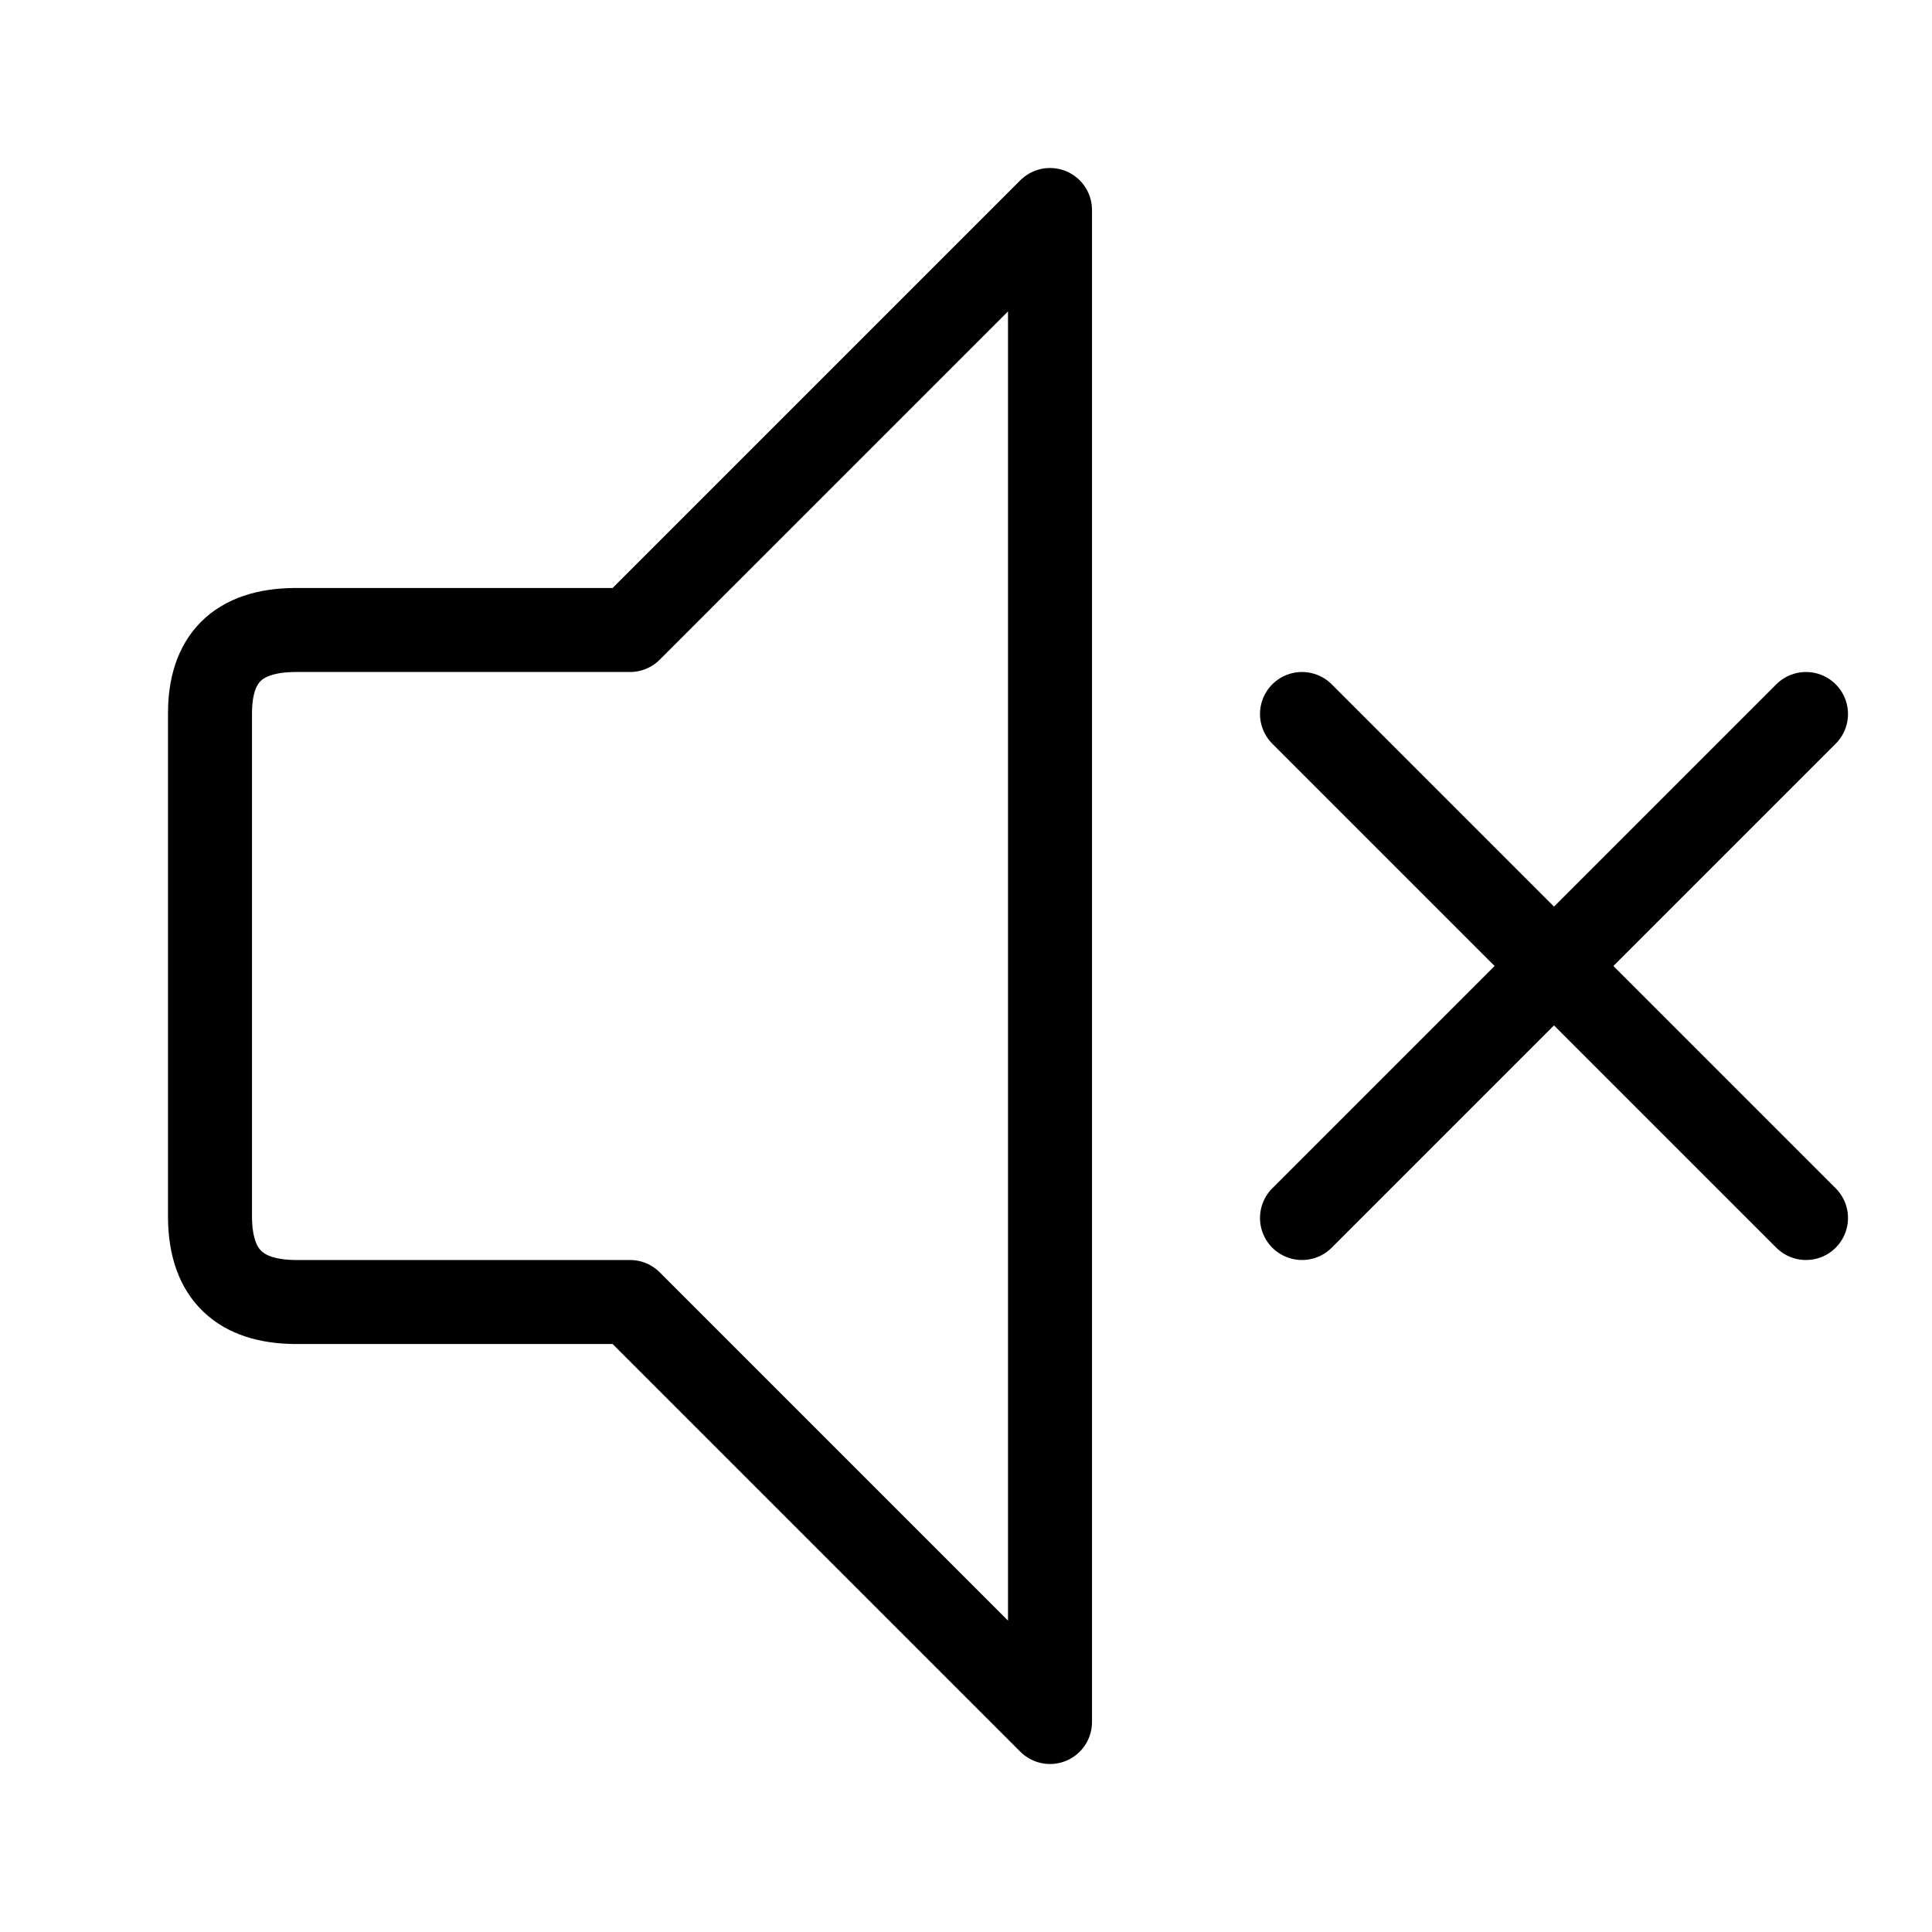
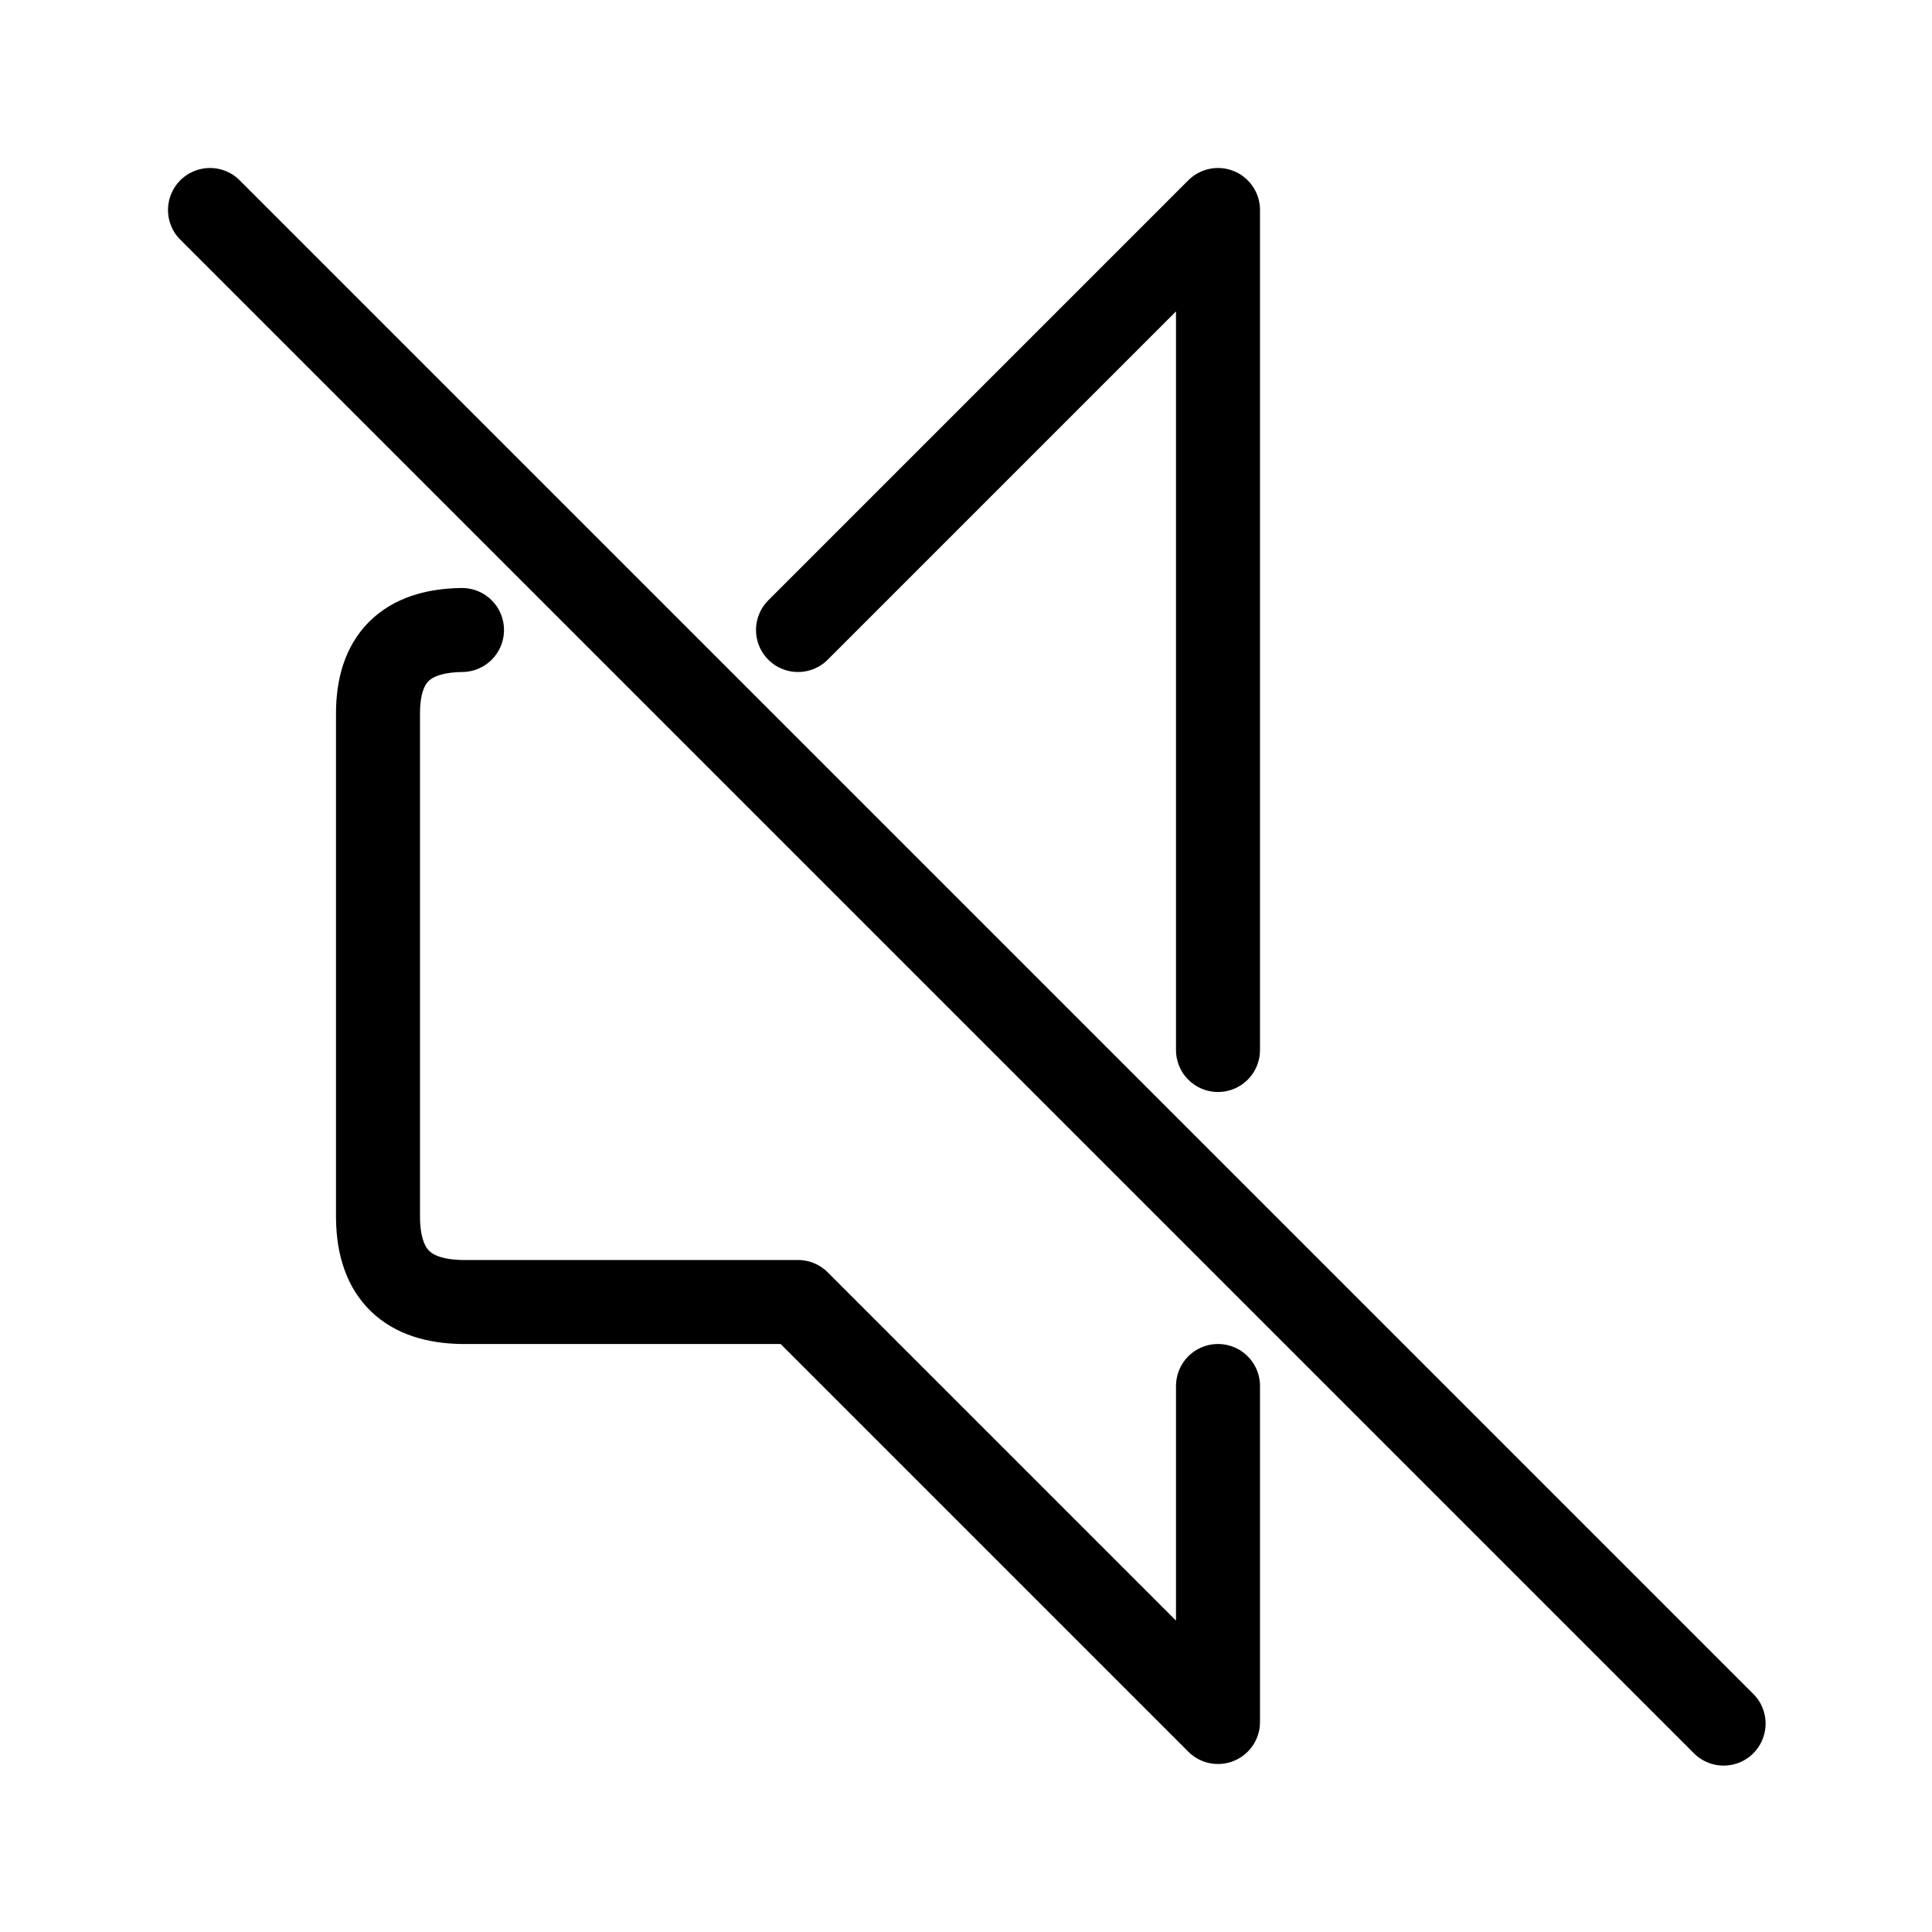
- <svg xmlns="http://www.w3.org/2000/svg" width="100%" height="100%" viewBox="-1 -1 23 23" version="1.1" xml:space="preserve" style="fill-rule:evenodd;clip-rule:evenodd;stroke-linecap:round;stroke-linejoin:round;">
-   <path d="M11.5,1.5l0,18l-5,-5l-4,0c-0.633,-0.01 -0.992,-0.313 -1,-1l0,-6c-0.002,-0.656 0.325,-0.991 1,-1l4,0l5,-5Z" style="fill:none;stroke:#000;stroke-width:1px;" />
-   <path d="M14.5,7.5l6,6" style="fill:none;stroke:#000;stroke-width:1px;stroke-linejoin:miter;" />
-   <path d="M20.5,7.5l-6,6" style="fill:none;stroke:#000;stroke-width:1px;stroke-linejoin:miter;" />
+ <svg xmlns="http://www.w3.org/2000/svg" width="100%" height="100%" viewBox="0 0 23 23" version="1.1" xml:space="preserve" style="fill-rule:evenodd;clip-rule:evenodd;stroke-linecap:round;stroke-linejoin:round;">
+   <g transform="matrix(1,0,0,1,1,1)">
+     <g transform="matrix(1,0,0,1,2.00001,0)">
+       <path d="M11.5,15.5L11.5,19.5L6.5,14.5L2.5,14.5C1.867,14.49 1.508,14.187 1.5,13.5L1.5,7.5C1.498,6.844 1.825,6.509 2.5,6.5" style="fill:none;stroke:black;stroke-width:1px;" />
+     </g>
+     <g transform="matrix(1,0,0,1,2.00001,0)">
+       <path d="M6.5,6.5L11.5,1.5L11.5,11.5" style="fill:none;stroke:black;stroke-width:1px;" />
+     </g>
+     <g transform="matrix(1,0,0,1,-1,-1)">
+       <path d="M2.5,2.5L20.519,20.519" style="fill:none;stroke:black;stroke-width:1px;" />
+     </g>
+   </g>
</svg>
